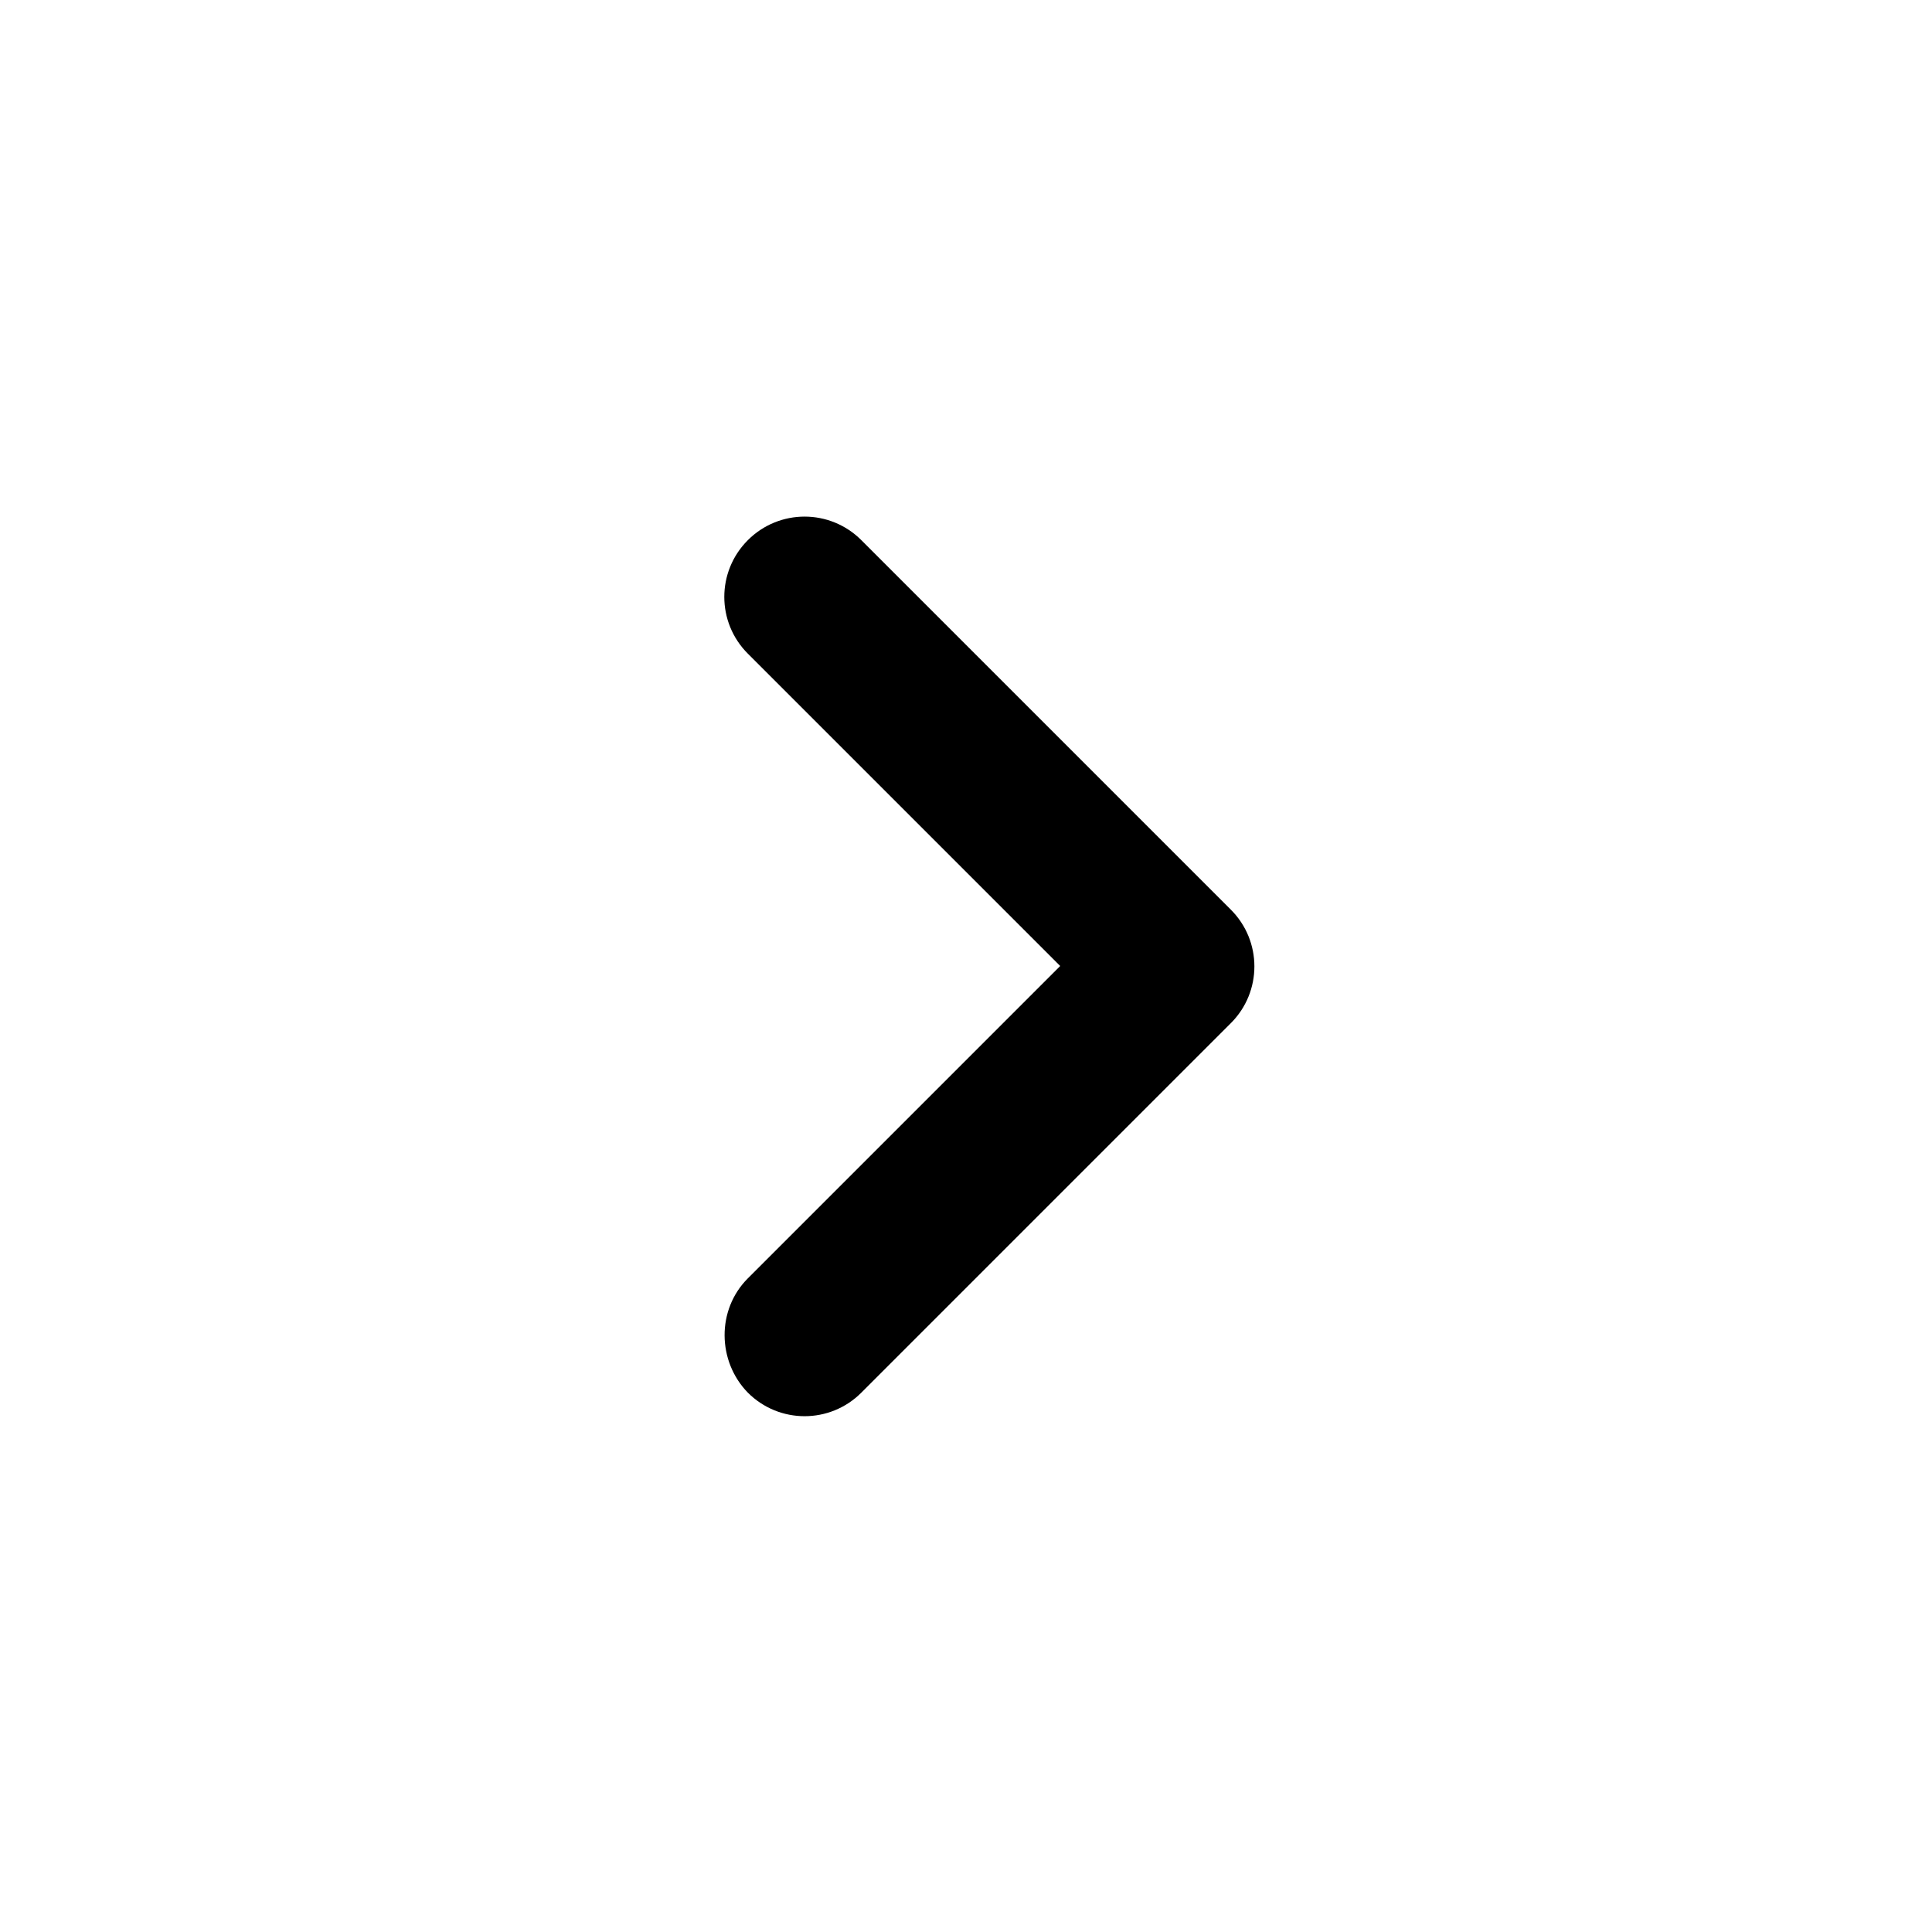
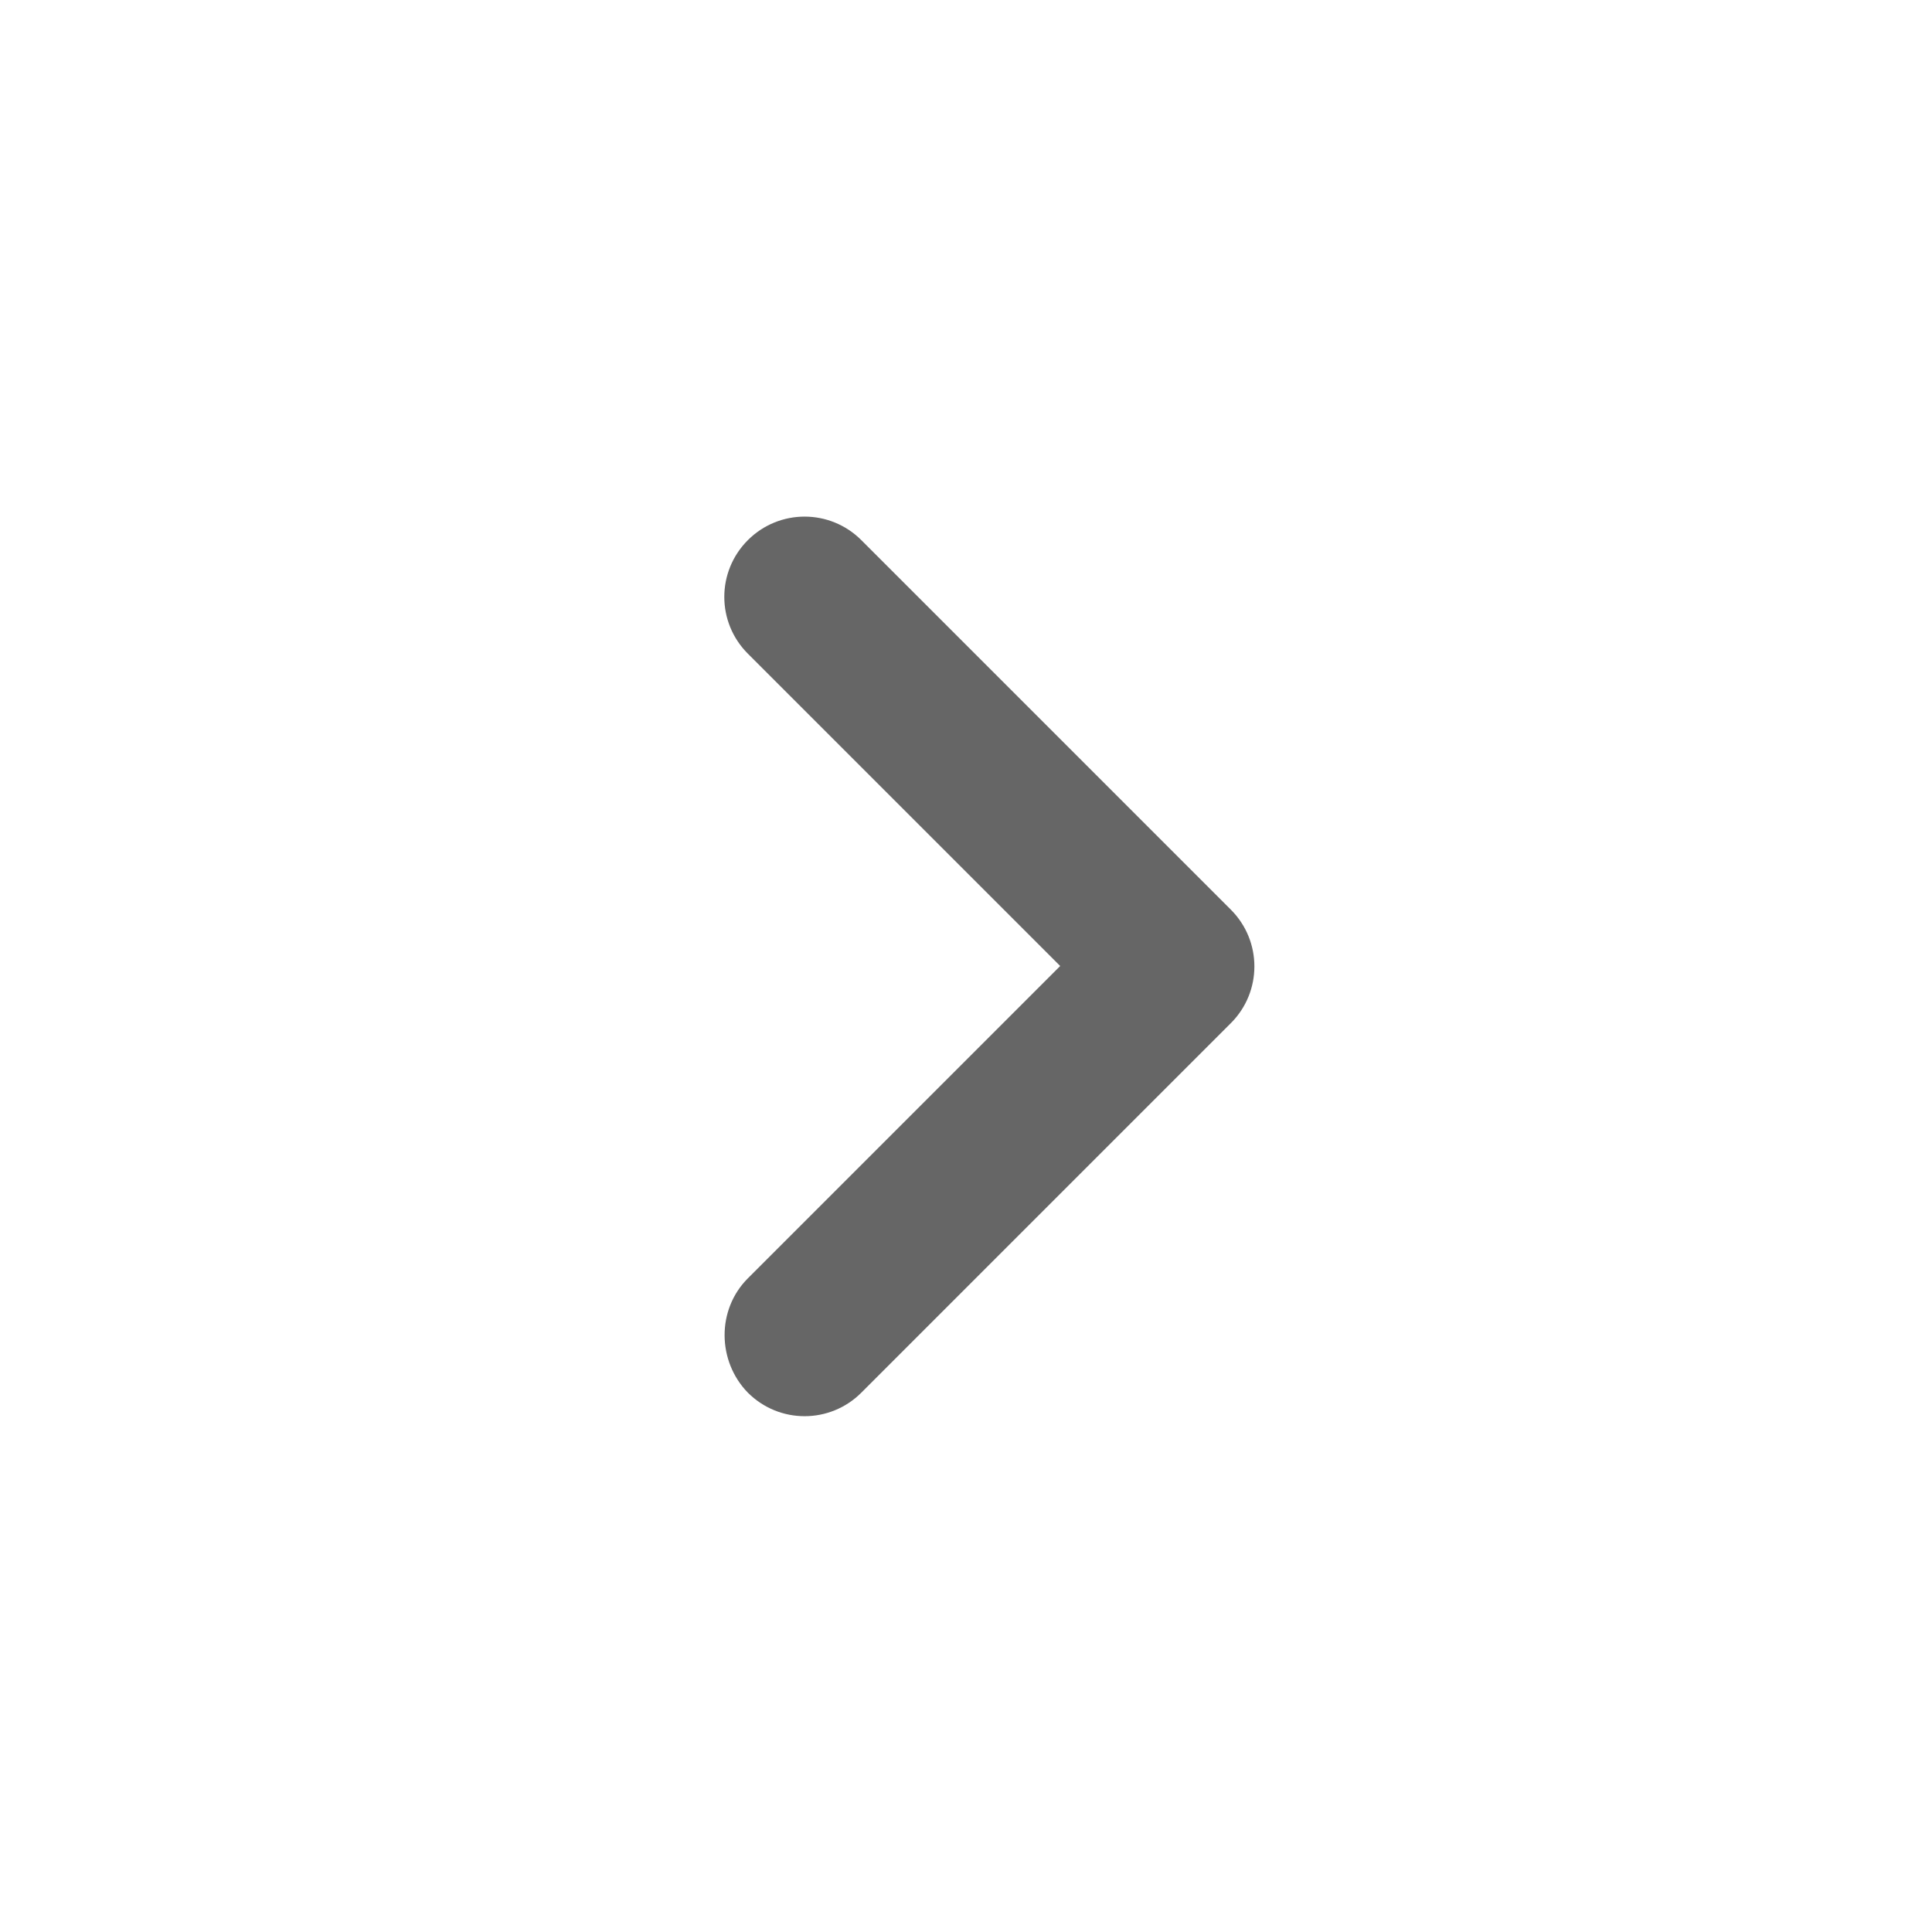
<svg xmlns="http://www.w3.org/2000/svg" width="24" height="24" viewBox="0 0 24 24">
-   <path d="M9.29 15.88L13.17 12 9.29 8.12c-.39-.39-.39-1.02 0-1.41.39-.39 1.02-.39 1.41 0l4.59 4.59c.39.39.39 1.02 0 1.41L10.7 17.3c-.39.39-1.02.39-1.41 0-.38-.39-.39-1.03 0-1.42z" />
+   <path fill="#666" d="M9.29 15.88L13.17 12 9.29 8.12c-.39-.39-.39-1.02 0-1.41.39-.39 1.02-.39 1.41 0l4.59 4.59c.39.39.39 1.02 0 1.41L10.7 17.3c-.39.39-1.02.39-1.41 0-.38-.39-.39-1.03 0-1.42z" />
</svg>
